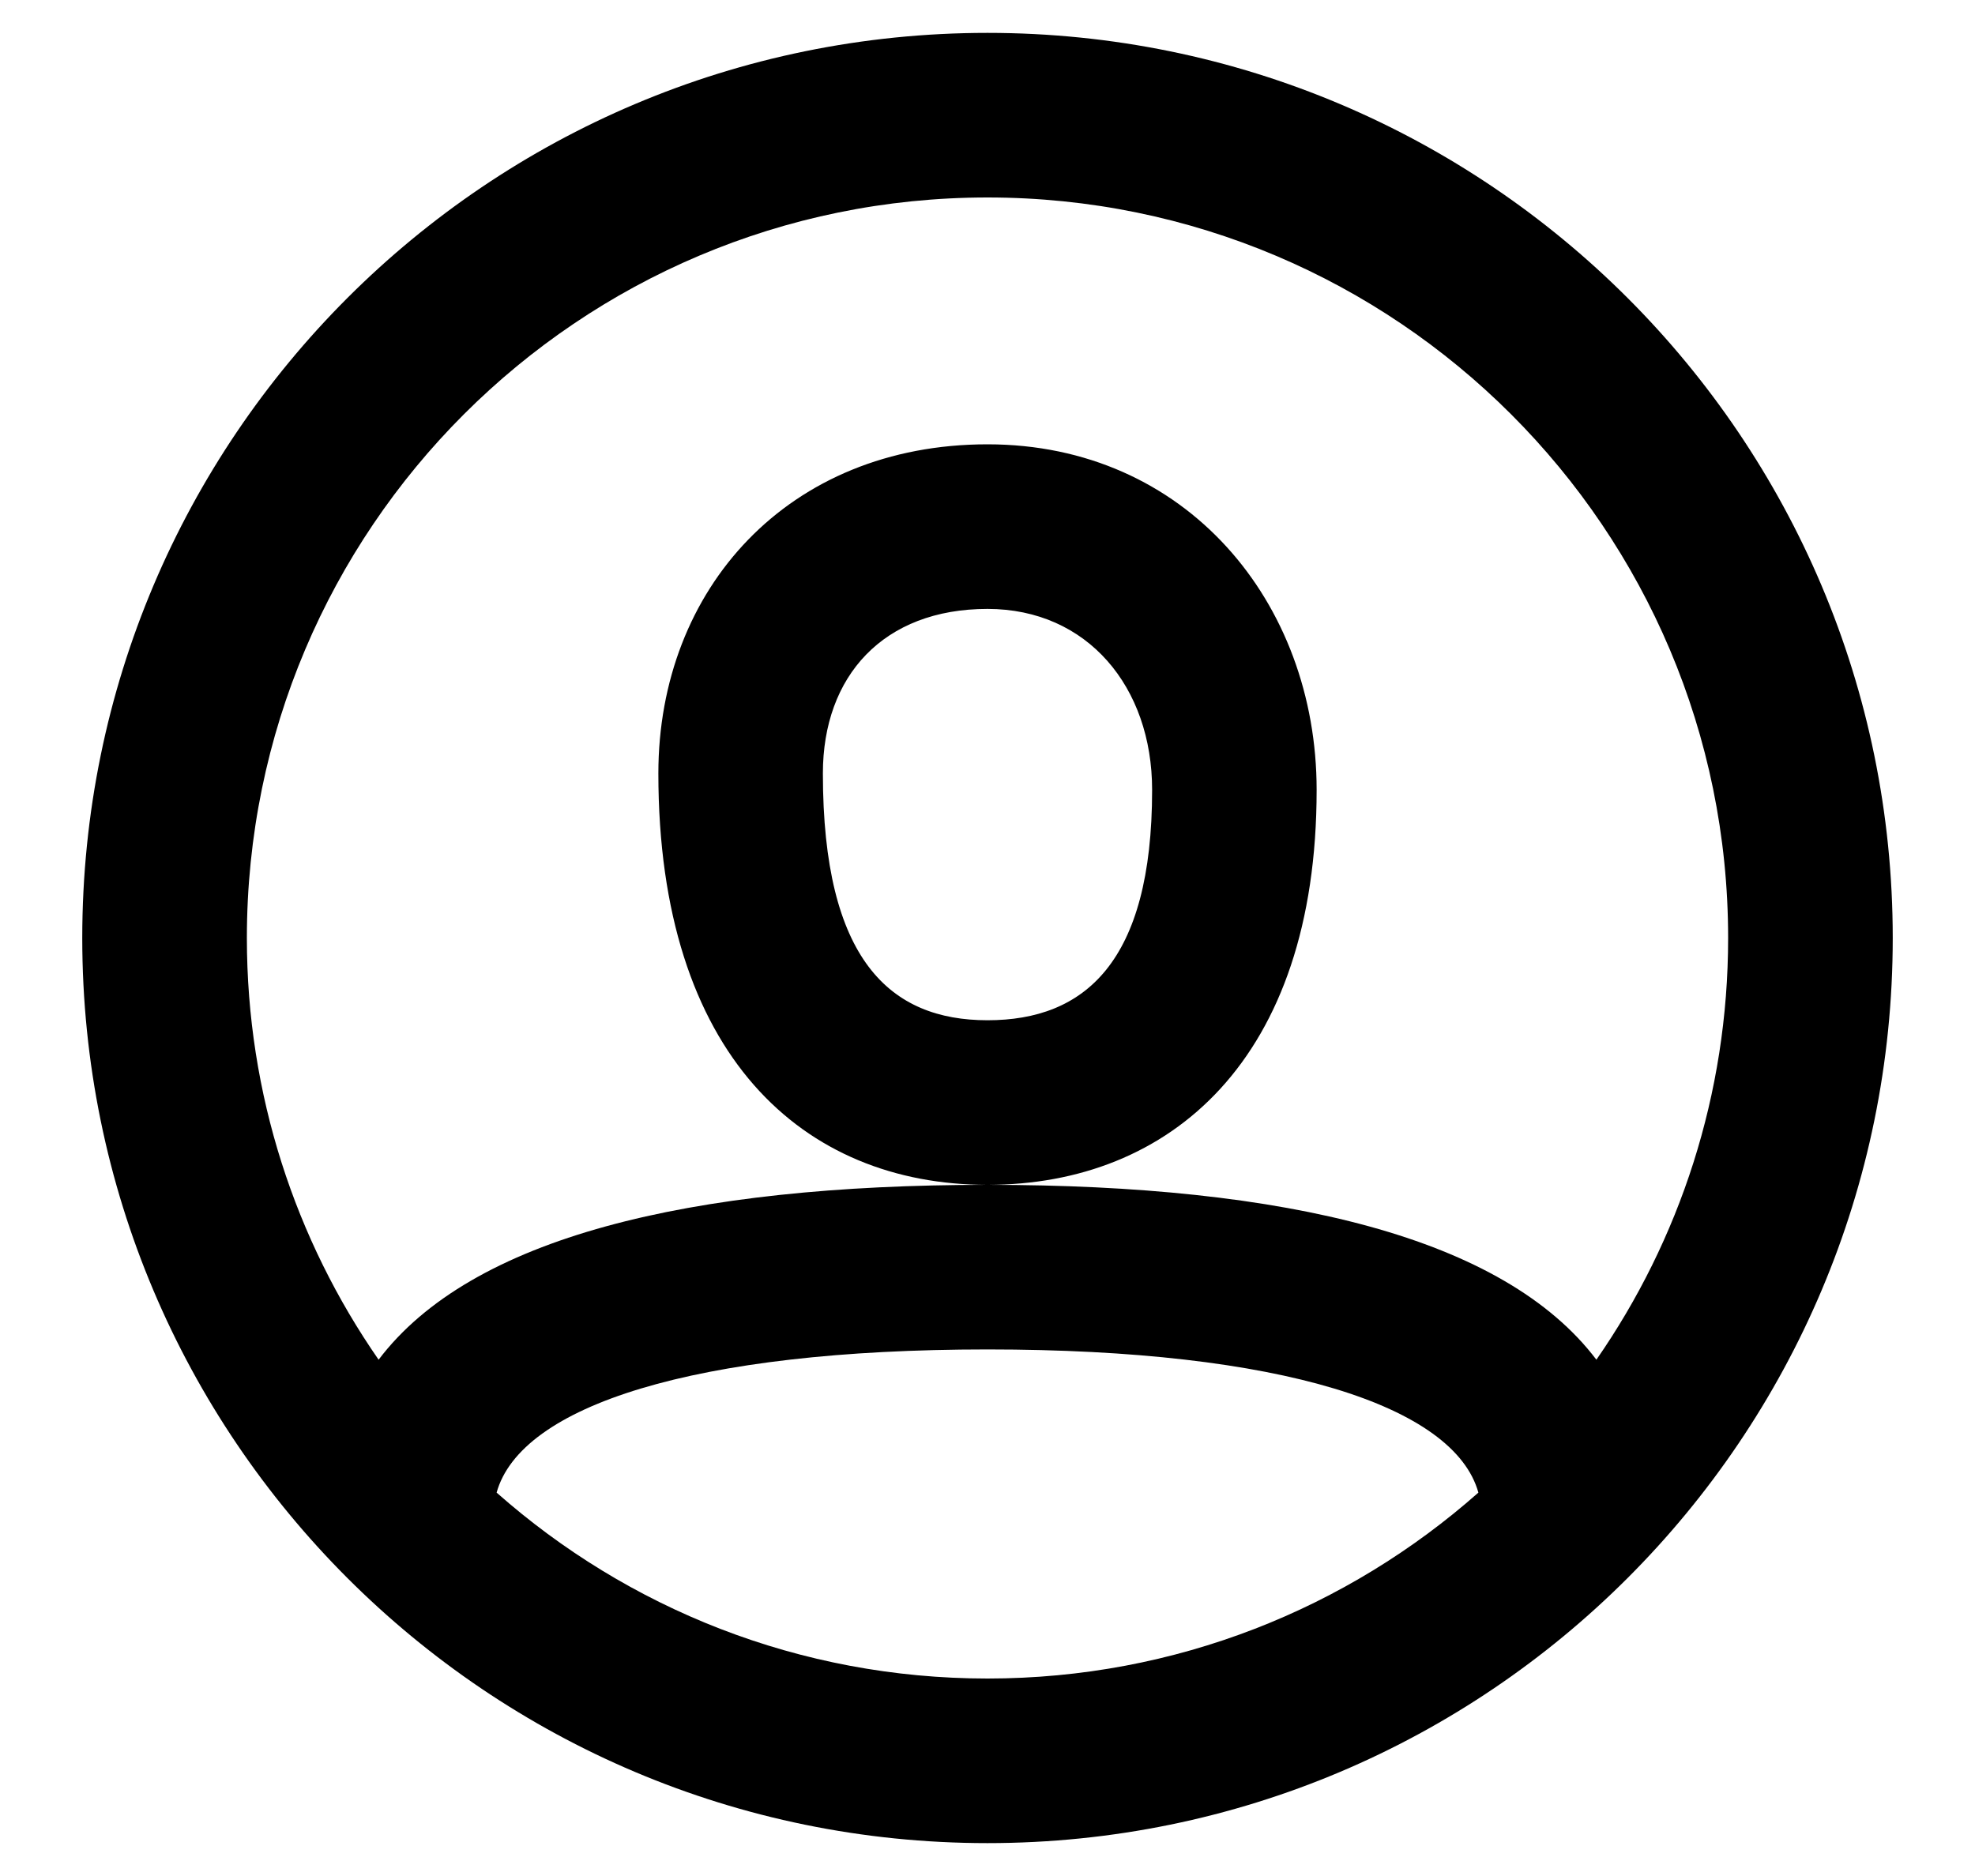
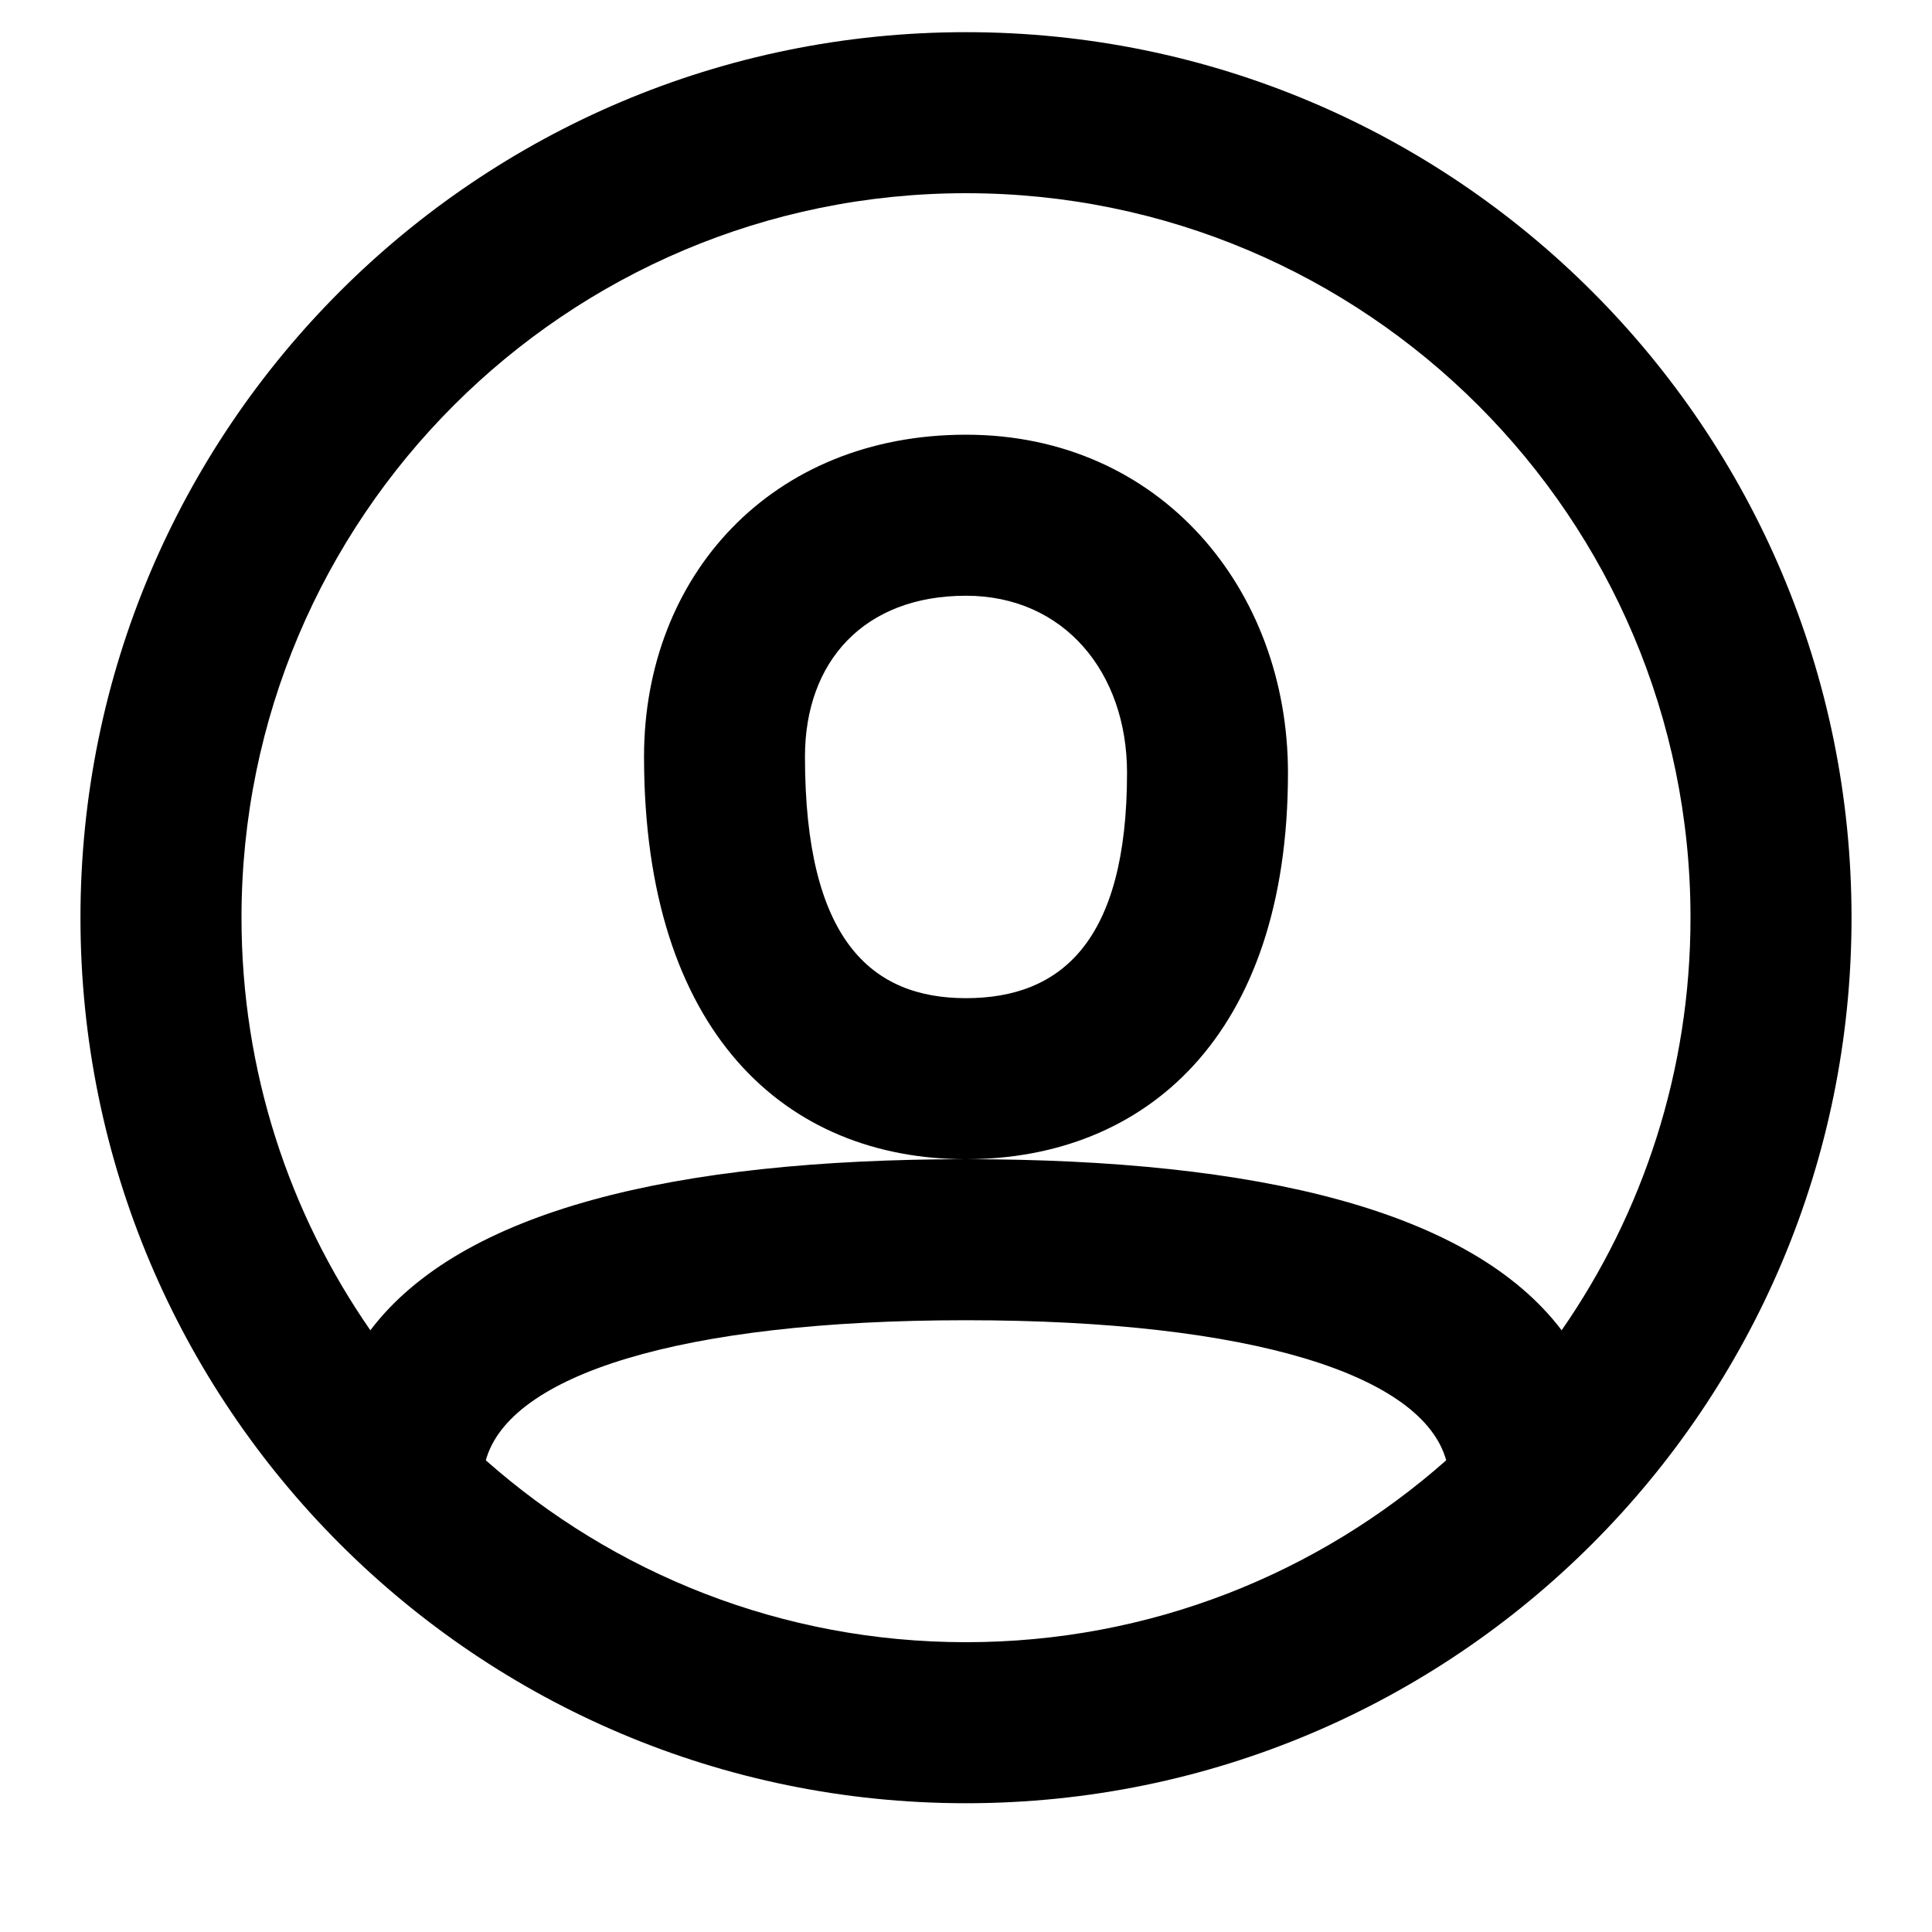
- <svg xmlns="http://www.w3.org/2000/svg" viewBox="0 0 20 19" fill="none">
+ <svg xmlns="http://www.w3.org/2000/svg" viewBox="0 0 20 20" fill="none">
  <path fill-rule="evenodd" clip-rule="evenodd" d="M5.029 15.117C6.353 16.288 8.093 17 10 17C11.907 17 13.647 16.288 14.971 15.117C14.727 14.239 12.975 13.667 10 13.667C7.026 13.667 5.273 14.239 5.029 15.117ZM3.834 13.771C4.772 12.532 6.976 12 10 12C13.024 12 15.228 12.532 16.166 13.771C17.007 12.559 17.5 11.087 17.5 9.5C17.5 5.358 14.142 2 10 2C5.858 2 2.5 5.358 2.5 9.5C2.5 11.087 2.993 12.559 3.834 13.771ZM10 18.667C4.937 18.667 0.833 14.563 0.833 9.5C0.833 4.437 4.937 0.333 10 0.333C15.063 0.333 19.167 4.437 19.167 9.5C19.167 14.563 15.063 18.667 10 18.667ZM6.667 7.833C6.667 5.963 7.983 4.5 10 4.5C12.012 4.5 13.333 6.101 13.333 8C13.333 10.733 11.848 12 10 12C8.134 12 6.667 10.69 6.667 7.833ZM8.333 7.833C8.333 9.724 9.015 10.333 10 10.333C10.981 10.333 11.667 9.749 11.667 8C11.667 6.959 11.013 6.167 10 6.167C8.945 6.167 8.333 6.847 8.333 7.833Z" fill="currentColor" />
</svg>
